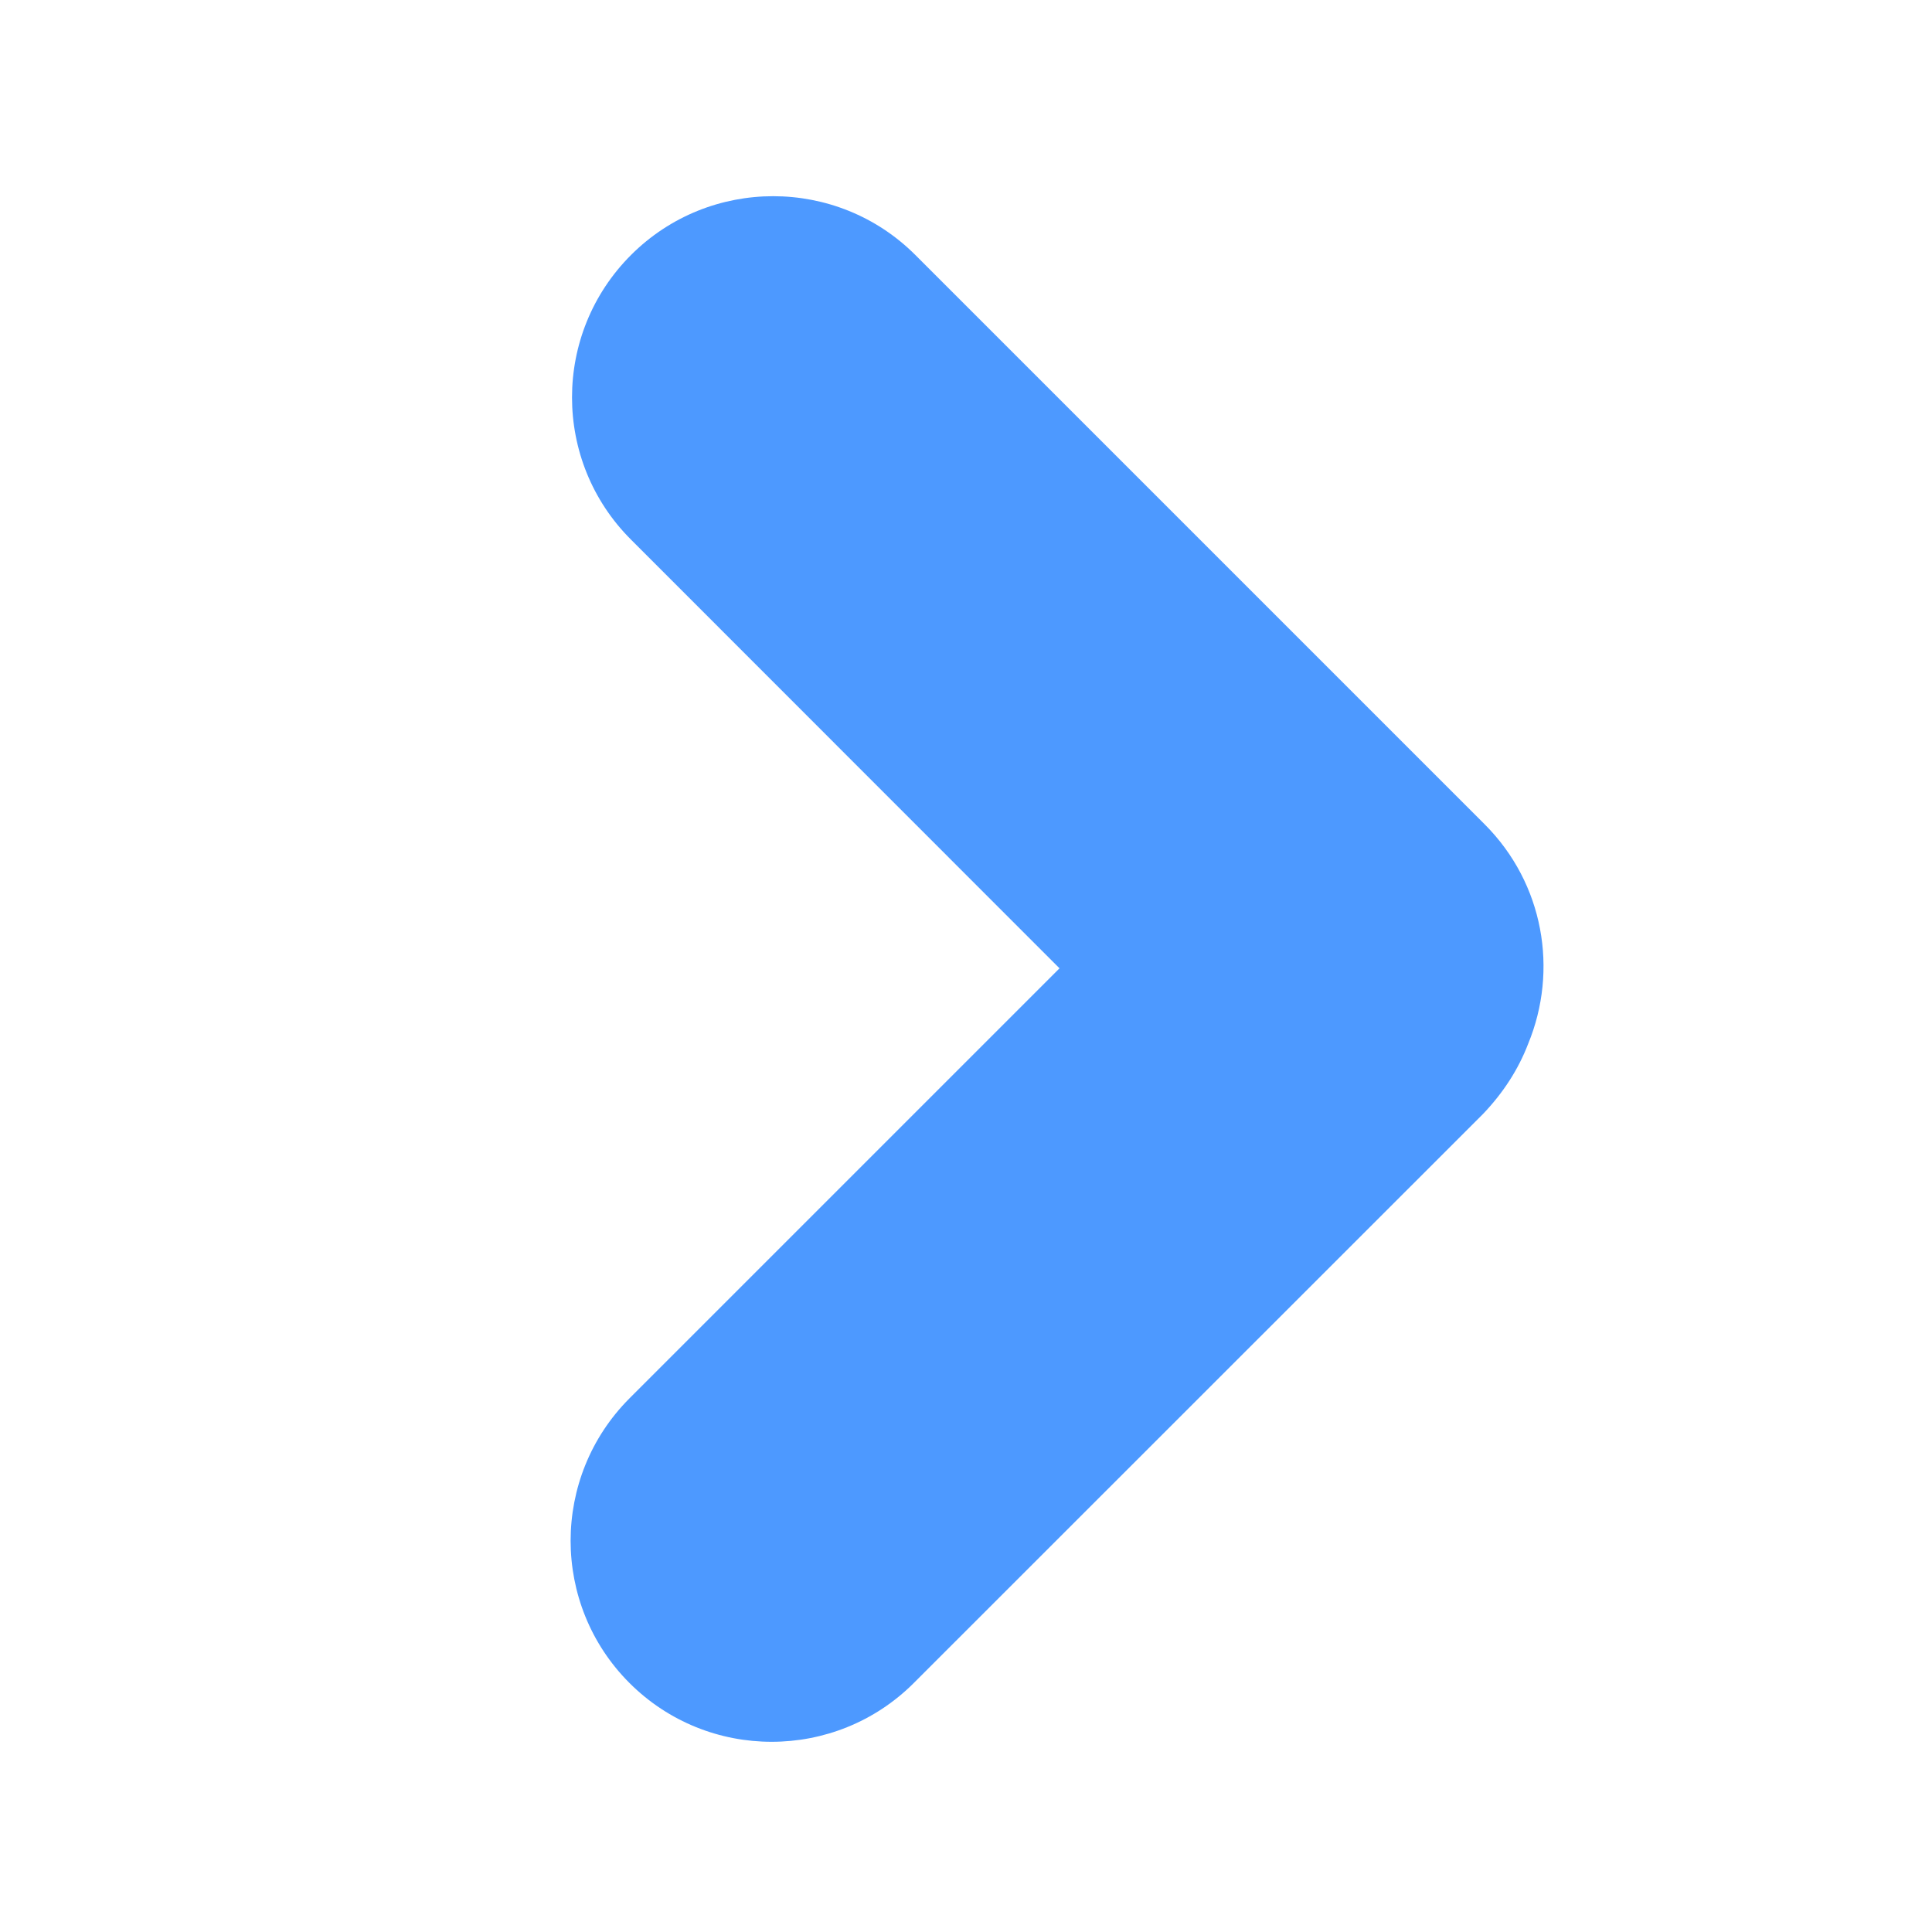
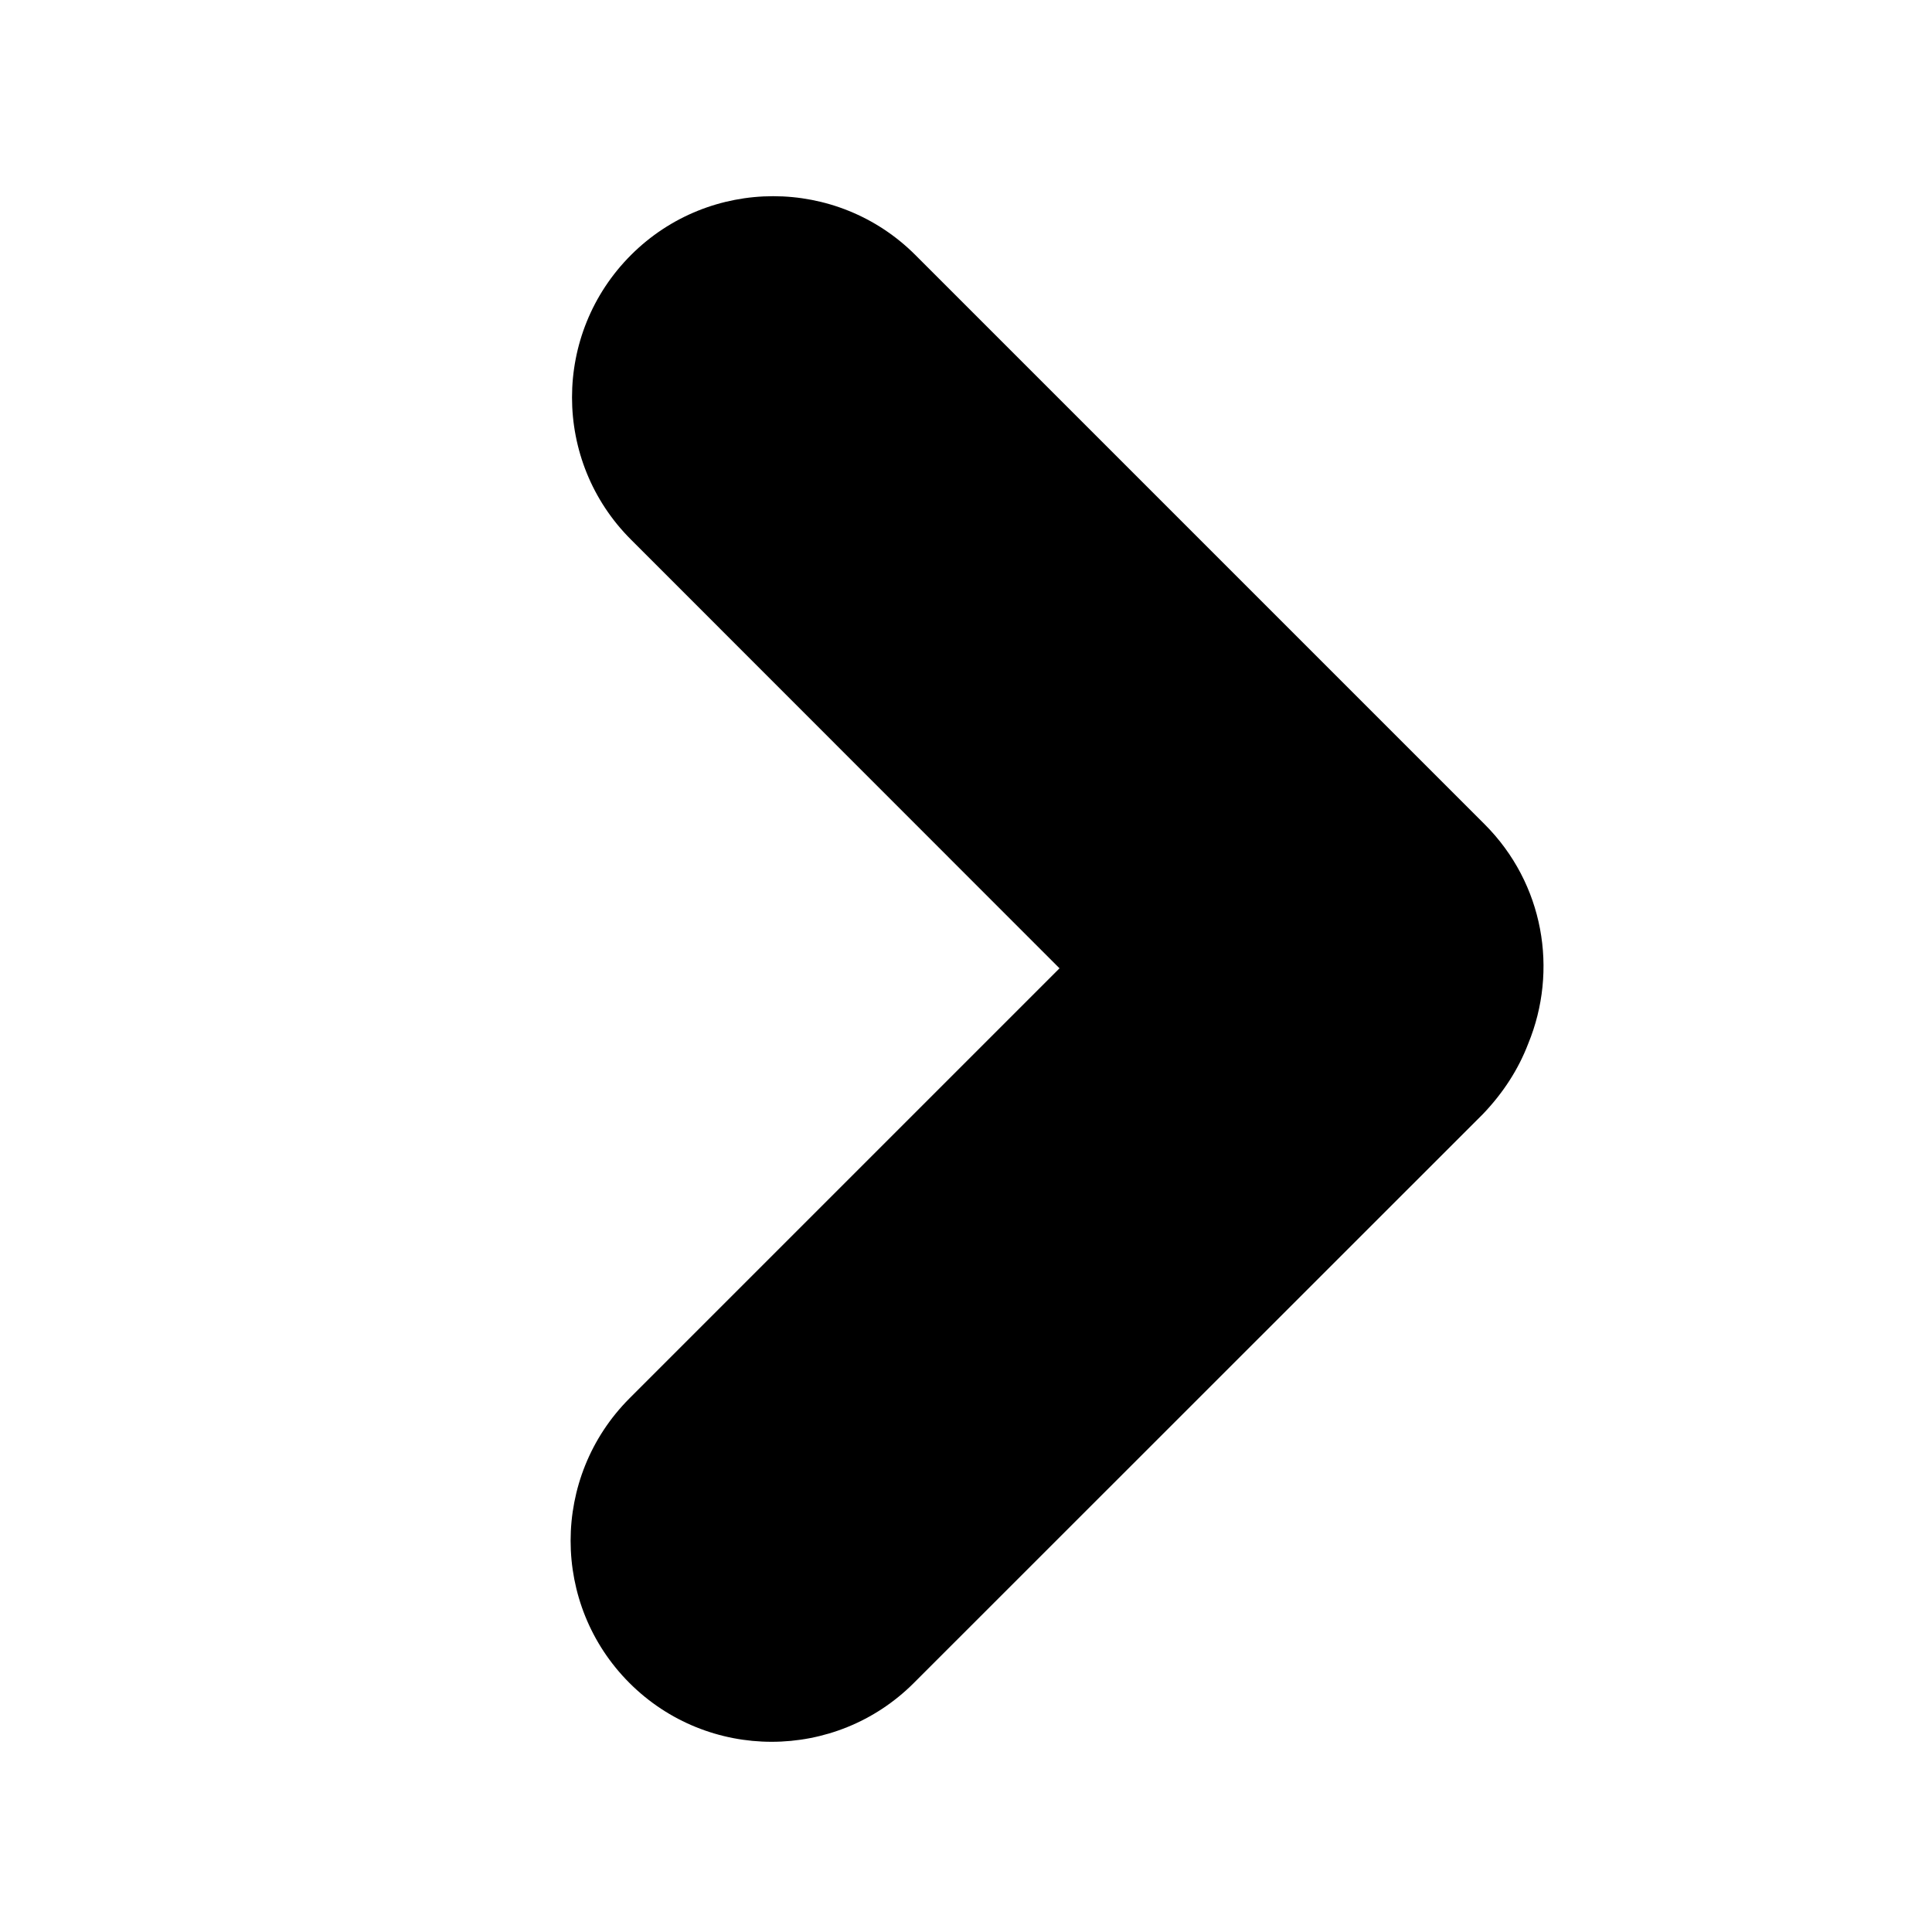
<svg xmlns="http://www.w3.org/2000/svg" id="root" version="1.1" viewBox="0 0 10 10">
-   <path fill="rgb(77, 153, 255)" d="M 7.91 5.402 C 7.859 5.535 7.781 5.656 7.676 5.766 L 4.73 8.711 C 4.324 9.117 3.664 9.117 3.258 8.711 C 2.852 8.305 2.852 7.645 3.258 7.238 L 5.484 5.012 L 3.266 2.793 C 2.859 2.387 2.859 1.727 3.266 1.32 C 3.672 0.914 4.332 0.914 4.738 1.32 L 7.684 4.266 C 7.992 4.574 8.066 5.023 7.91 5.402 Z" />
+   <path d="M 7.91 5.402 C 7.859 5.535 7.781 5.656 7.676 5.766 L 4.73 8.711 C 4.324 9.117 3.664 9.117 3.258 8.711 C 2.852 8.305 2.852 7.645 3.258 7.238 L 5.484 5.012 L 3.266 2.793 C 2.859 2.387 2.859 1.727 3.266 1.32 C 3.672 0.914 4.332 0.914 4.738 1.32 L 7.684 4.266 C 7.992 4.574 8.066 5.023 7.91 5.402 Z" />
</svg>
